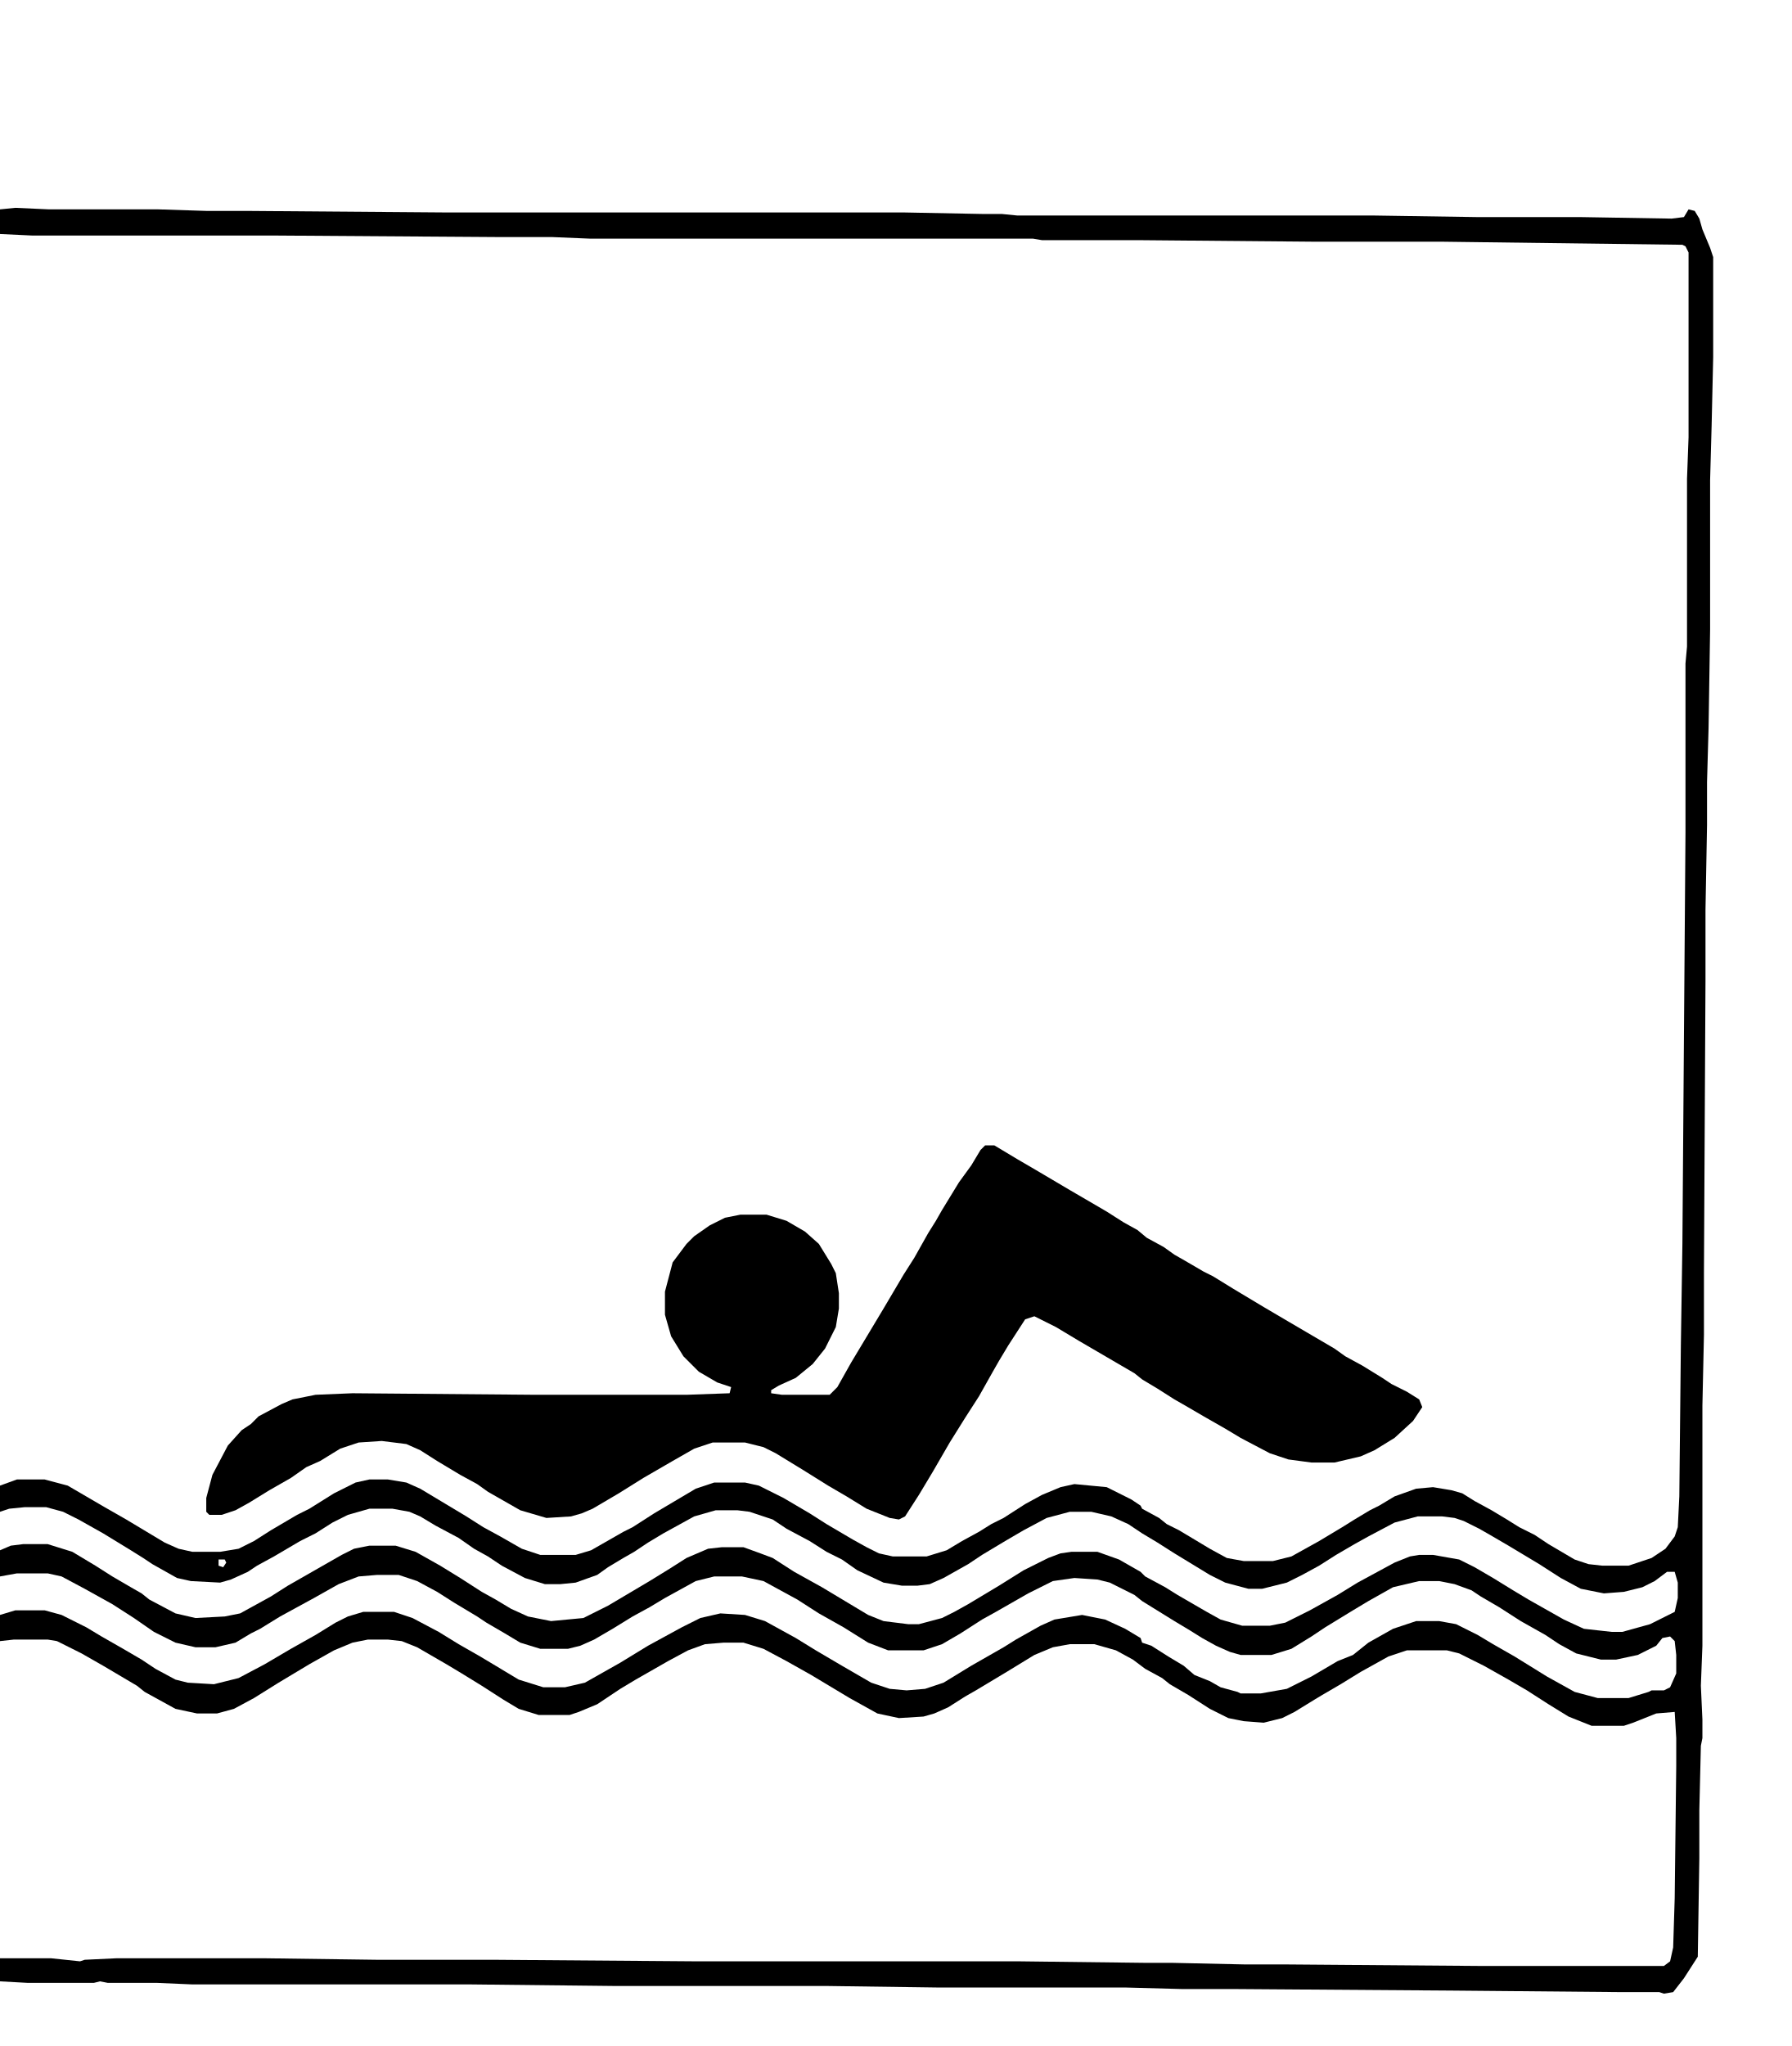
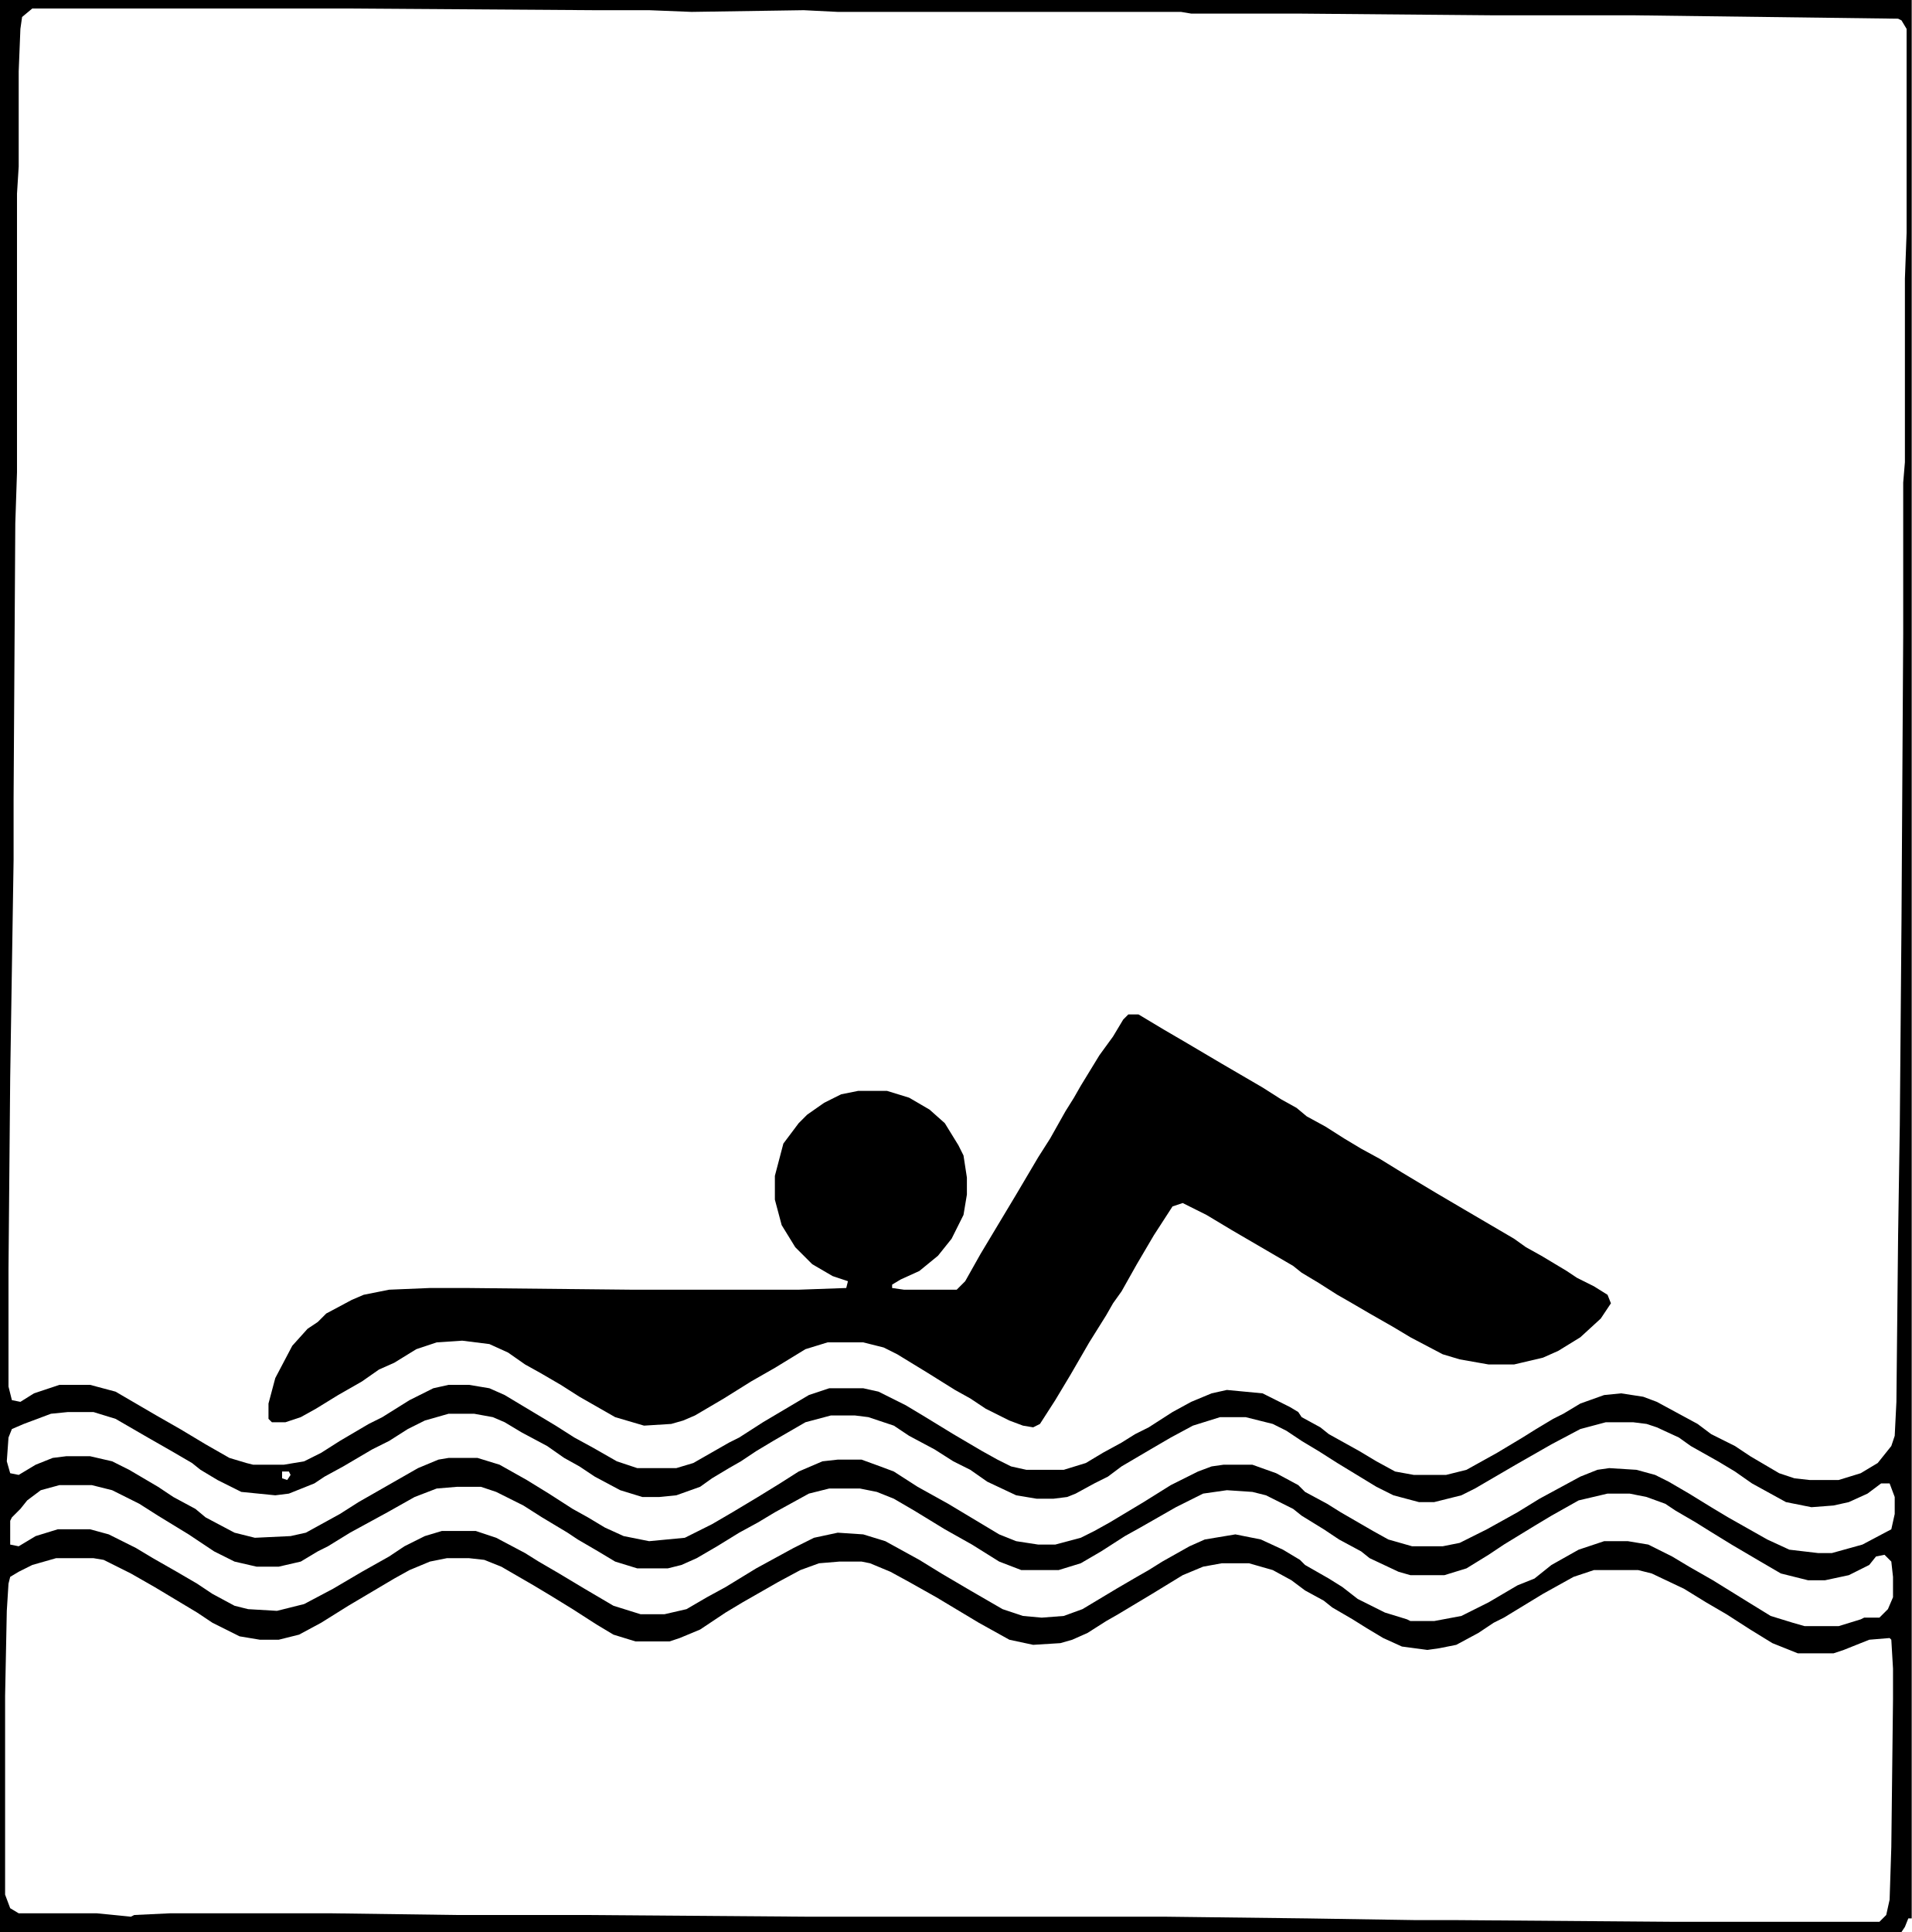
- <svg xmlns="http://www.w3.org/2000/svg" version="1.1" width="1164" height="1329">
-   <path d="M0,0 L2,1 Z " fill="#000000" transform="translate(256,39)" />
-   <path d="M0,0 L22,1 L93,1 L124,2 L150,2 L279,3 L577,3 L629,4 L641,4 L651,5 L883,5 L949,6 L1016,6 L1076,7 L1084,6 L1087,1 L1091,2 L1094,7 L1096,14 L1101,26 L1103,32 L1103,97 L1102,141 L1101,177 L1101,274 L1100,338 L1099,373 L1099,401 L1098,456 L1098,502 L1097,692 L1097,732 L1096,778 L1096,934 L1095,960 L1096,982 L1096,994 L1095,999 L1094,1041 L1094,1072 L1093,1136 L1084,1150 L1077,1159 L1071,1160 L1068,1159 L1044,1159 L933,1158 L792,1157 L758,1157 L721,1156 L599,1156 L526,1155 L388,1155 L296,1154 L115,1154 L92,1153 L60,1153 L55,1152 L51,1153 L8,1153 L-10,1152 L-10,1137 L23,1137 L42,1139 L45,1138 L66,1137 L161,1137 L235,1138 L311,1138 L442,1139 L652,1139 L735,1140 L752,1140 L798,1141 L823,1141 L951,1142 L1071,1142 L1075,1139 L1077,1130 L1078,1098 L1079,1012 L1079,994 L1078,977 L1066,978 L1051,984 L1045,986 L1024,986 L1009,980 L996,972 L982,963 L970,956 L954,947 L938,939 L930,937 L904,937 L892,941 L874,951 L861,959 L849,966 L844,969 L831,977 L823,981 L811,984 L798,983 L788,981 L776,975 L762,966 L750,959 L745,955 L734,949 L726,943 L715,937 L701,933 L685,933 L674,935 L662,940 L644,951 L624,963 L617,967 L606,974 L597,978 L590,980 L574,981 L560,978 L542,968 L527,959 L517,953 L501,944 L486,936 L473,932 L460,932 L448,933 L437,937 L424,944 L403,956 L393,962 L378,972 L366,977 L360,979 L340,979 L327,975 L317,969 L303,960 L290,952 L280,946 L261,935 L251,931 L242,930 L229,930 L219,932 L207,937 L191,946 L171,958 L155,968 L142,975 L131,978 L118,978 L104,975 L84,964 L79,960 L57,947 L43,939 L27,931 L21,930 L-1,930 L-10,931 L-10,914 L0,911 L19,911 L30,914 L46,922 L56,928 L70,936 L82,943 L91,949 L104,956 L112,958 L129,959 L145,955 L162,946 L179,936 L195,927 L208,919 L216,915 L226,912 L246,912 L258,916 L275,925 L288,933 L302,941 L312,947 L327,956 L343,961 L357,961 L370,958 L393,945 L411,934 L433,922 L445,916 L458,913 L474,914 L487,918 L507,929 L520,937 L537,947 L556,958 L568,962 L579,963 L591,962 L603,958 L621,947 L635,939 L642,935 L650,930 L666,921 L675,917 L693,914 L708,917 L721,923 L731,929 L732,932 L738,934 L749,941 L759,947 L766,953 L776,957 L783,961 L794,964 L796,965 L809,965 L826,962 L842,954 L859,944 L869,940 L879,932 L895,923 L910,918 L925,918 L936,920 L950,927 L960,933 L974,941 L995,954 L1013,964 L1028,968 L1048,968 L1061,964 L1063,963 L1071,963 L1075,961 L1079,952 L1079,940 L1078,931 L1075,928 L1070,929 L1066,934 L1054,940 L1040,943 L1030,943 L1014,939 L1003,933 L994,927 L978,918 L964,909 L952,902 L946,898 L935,894 L925,892 L912,892 L895,896 L879,905 L869,911 L851,922 L842,928 L829,936 L816,940 L796,940 L789,938 L780,934 L771,929 L763,924 L753,918 L732,905 L727,901 L711,893 L703,891 L688,890 L674,892 L658,900 L637,912 L628,917 L614,926 L602,933 L590,937 L567,937 L554,932 L538,922 L522,913 L508,904 L497,898 L486,892 L472,889 L454,889 L442,892 L422,903 L412,909 L401,915 L388,923 L376,930 L367,934 L359,936 L341,936 L328,932 L318,926 L306,919 L300,915 L295,912 L285,906 L274,899 L261,892 L249,888 L235,888 L223,889 L210,894 L194,903 L172,915 L159,923 L153,926 L143,932 L130,935 L117,935 L104,932 L90,925 L77,916 L63,907 L54,902 L45,897 L30,889 L21,887 L1,887 L-10,889 L-10,872 L-3,869 L5,868 L21,868 L37,873 L52,882 L63,889 L75,896 L82,900 L87,904 L104,913 L117,916 L136,915 L146,913 L166,902 L177,895 L191,887 L212,875 L220,871 L230,869 L247,869 L260,873 L276,882 L289,890 L303,899 L312,904 L322,910 L333,915 L348,918 L369,916 L385,908 L412,892 L425,884 L436,877 L450,871 L459,870 L473,870 L484,874 L492,877 L506,886 L515,891 L524,896 L539,905 L554,914 L564,918 L580,920 L587,920 L602,916 L610,912 L619,907 L639,895 L655,885 L671,877 L679,874 L686,873 L703,873 L717,878 L731,886 L734,889 L747,896 L755,901 L774,912 L783,917 L797,921 L815,921 L825,919 L841,911 L859,901 L872,893 L896,880 L906,876 L912,875 L921,875 L938,878 L948,883 L960,890 L973,898 L983,904 L1006,917 L1019,923 L1037,925 L1044,925 L1062,920 L1078,912 L1080,903 L1080,893 L1078,886 L1073,886 L1065,892 L1057,896 L1045,899 L1032,900 L1017,897 L1004,890 L990,881 L980,875 L970,869 L958,862 L951,858 L941,853 L935,851 L927,850 L911,850 L896,854 L879,863 L870,868 L858,875 L847,882 L836,888 L826,893 L810,897 L801,897 L786,893 L776,888 L753,874 L742,867 L732,861 L723,855 L712,850 L699,847 L685,847 L670,851 L655,859 L643,866 L628,875 L619,881 L603,890 L594,894 L586,895 L576,895 L564,893 L547,885 L537,878 L527,873 L516,866 L501,858 L492,852 L477,847 L469,846 L455,846 L441,850 L421,861 L411,867 L402,873 L395,877 L385,883 L378,888 L364,893 L354,894 L344,894 L331,890 L316,882 L307,876 L298,871 L288,864 L273,856 L263,850 L256,847 L245,845 L230,845 L216,849 L206,854 L195,861 L185,866 L168,876 L157,882 L151,886 L140,891 L133,893 L114,892 L105,890 L89,881 L83,877 L75,872 L57,861 L41,852 L31,847 L20,844 L6,844 L-4,845 L-10,847 L-10,830 L1,826 L19,826 L34,830 L58,844 L72,852 L82,858 L87,861 L97,867 L106,871 L115,873 L133,873 L145,871 L155,866 L166,859 L183,849 L191,845 L207,835 L221,828 L230,826 L242,826 L254,828 L263,832 L283,844 L293,850 L304,857 L315,863 L329,871 L341,875 L364,875 L374,872 L395,860 L401,857 L415,848 L442,832 L454,828 L474,828 L483,830 L499,838 L516,848 L527,855 L544,865 L553,870 L561,874 L570,876 L592,876 L605,872 L615,866 L626,860 L634,855 L642,851 L656,842 L667,836 L679,831 L688,829 L709,831 L725,839 L731,843 L732,845 L743,851 L748,855 L756,859 L766,865 L776,871 L787,877 L798,879 L817,879 L829,876 L847,866 L862,857 L870,852 L880,846 L886,843 L896,837 L910,832 L921,831 L933,833 L940,835 L948,840 L959,846 L969,852 L977,857 L987,862 L996,868 L1013,878 L1022,881 L1031,882 L1048,882 L1063,877 L1072,871 L1078,863 L1080,857 L1081,837 L1082,739 L1083,673 L1085,406 L1085,296 L1086,285 L1086,176 L1087,149 L1087,29 L1085,25 L1083,24 L927,22 L844,22 L730,21 L667,21 L661,20 L373,20 L349,19 L316,19 L169,18 L11,18 L-10,17 L-10,1 Z M132,878 L132,882 L135,883 L137,880 L136,878 Z " fill="#000000" transform="translate(10,135)" />
-   <path d="M0,0 L6,0 L21,9 L33,16 L55,29 L79,43 L90,50 L99,55 L105,60 L116,66 L123,71 L130,75 L142,82 L148,85 L161,93 L181,105 L198,115 L227,132 L234,137 L245,143 L258,151 L264,155 L274,160 L282,165 L284,170 L278,179 L266,190 L253,198 L244,202 L227,206 L212,206 L197,204 L185,200 L166,190 L156,184 L142,176 L130,169 L123,165 L112,158 L102,152 L97,148 L85,141 L61,127 L46,118 L32,111 L26,113 L15,130 L9,140 L5,147 L-4,163 L-13,177 L-23,193 L-34,212 L-43,227 L-52,241 L-56,243 L-62,242 L-77,236 L-90,228 L-102,221 L-118,211 L-136,200 L-144,196 L-156,193 L-177,193 L-189,197 L-203,205 L-222,216 L-238,226 L-255,236 L-262,239 L-269,241 L-285,242 L-302,237 L-323,225 L-330,220 L-341,214 L-351,208 L-356,205 L-367,198 L-376,194 L-392,192 L-407,193 L-419,197 L-432,205 L-441,209 L-451,216 L-465,224 L-478,232 L-487,237 L-496,240 L-504,240 L-506,238 L-506,229 L-502,214 L-492,195 L-483,185 L-477,181 L-472,176 L-457,168 L-450,165 L-435,162 L-411,161 L-292,162 L-194,162 L-166,161 L-165,157 L-174,154 L-186,147 L-196,137 L-204,124 L-208,110 L-208,95 L-203,76 L-194,64 L-189,59 L-179,52 L-169,47 L-159,45 L-142,45 L-129,49 L-117,56 L-108,64 L-100,77 L-97,83 L-95,96 L-95,106 L-97,118 L-104,132 L-112,142 L-123,151 L-134,156 L-139,159 L-139,161 L-132,162 L-101,162 L-96,157 L-87,141 L-75,121 L-66,106 L-53,84 L-46,73 L-37,57 L-32,49 L-28,42 L-17,24 L-9,13 L-3,3 Z " fill="#000000" transform="translate(640,744)" />
+ <svg xmlns="http://www.w3.org/2000/svg" version="1.1" width="1125" height="1137">
+   <path d="M0,0 L1125,0 L1125,1129 L1123,1129 L1121,1134 L1119,1137 L0,1137 Z M19,5 L13,10 L12,17 L11,42 L11,98 L10,114 L10,278 L9,308 L8,470 L8,506 L6,634 L5,747 L5,816 L7,824 L12,825 L20,820 L35,815 L53,815 L68,819 L92,833 L106,841 L116,847 L121,850 L135,858 L145,861 L149,862 L167,862 L179,860 L189,855 L200,848 L217,838 L225,834 L241,824 L255,817 L264,815 L276,815 L288,817 L297,821 L317,833 L327,839 L338,846 L349,852 L363,860 L375,864 L398,864 L408,861 L429,849 L435,846 L449,837 L476,821 L488,817 L508,817 L517,819 L533,827 L543,833 L561,844 L578,854 L587,859 L595,863 L604,865 L626,865 L639,861 L649,855 L660,849 L668,844 L676,840 L690,831 L701,825 L713,820 L722,818 L743,820 L759,828 L764,831 L766,834 L777,840 L782,844 L800,854 L810,860 L821,866 L832,868 L851,868 L863,865 L881,855 L896,846 L904,841 L914,835 L920,832 L930,826 L944,821 L954,820 L967,822 L975,825 L999,838 L1007,844 L1021,851 L1030,857 L1047,867 L1056,870 L1065,871 L1082,871 L1095,867 L1105,861 L1113,851 L1115,845 L1116,825 L1117,727 L1118,662 L1119,541 L1120,373 L1120,284 L1121,272 L1121,164 L1122,137 L1122,17 L1119,12 L1117,11 L961,9 L878,9 L764,8 L701,8 L695,7 L493,7 L473,6 L407,7 L382,6 L350,6 L203,5 Z M40,831 L30,832 L14,838 L7,841 L5,846 L4,860 L6,867 L11,868 L21,862 L31,858 L39,857 L53,857 L66,860 L76,865 L93,875 L102,881 L115,888 L121,893 L138,902 L150,905 L171,904 L180,902 L200,891 L211,884 L225,876 L246,864 L258,859 L264,858 L281,858 L294,862 L310,871 L323,879 L337,888 L346,893 L356,899 L367,904 L382,907 L403,905 L419,897 L431,890 L446,881 L459,873 L470,866 L484,860 L493,859 L507,859 L518,863 L526,866 L540,875 L549,880 L558,885 L573,894 L588,903 L598,907 L611,909 L621,909 L636,905 L644,901 L653,896 L673,884 L689,874 L705,866 L713,863 L720,862 L737,862 L751,867 L764,874 L768,878 L781,885 L789,890 L808,901 L817,906 L831,910 L849,910 L859,908 L875,900 L893,890 L906,882 L930,869 L940,865 L947,864 L963,865 L974,868 L982,872 L994,879 L1007,887 L1017,893 L1040,906 L1053,912 L1070,914 L1078,914 L1096,909 L1113,900 L1115,891 L1115,881 L1112,873 L1107,873 L1099,879 L1088,884 L1079,886 L1066,887 L1051,884 L1031,873 L1021,866 L1011,860 L995,851 L988,846 L975,840 L969,838 L961,837 L945,837 L930,841 L913,850 L892,862 L868,876 L860,880 L844,884 L835,884 L820,880 L810,875 L787,861 L776,854 L766,848 L757,842 L749,838 L733,834 L718,834 L702,839 L689,846 L677,853 L660,863 L652,869 L644,873 L633,879 L628,881 L620,882 L610,882 L598,880 L581,872 L571,865 L561,860 L550,853 L535,845 L526,839 L511,834 L503,833 L489,833 L474,837 L455,848 L445,854 L436,860 L429,864 L419,870 L412,875 L398,880 L388,881 L378,881 L365,877 L350,869 L341,863 L332,858 L322,851 L307,843 L297,837 L290,834 L279,832 L264,832 L250,836 L240,841 L229,848 L219,853 L202,863 L191,869 L185,873 L170,879 L162,880 L142,878 L128,871 L118,865 L113,861 L101,854 L87,846 L68,835 L55,831 Z M166,866 L166,870 L169,871 L171,868 L170,866 Z M35,874 L24,877 L16,883 L12,888 L7,893 L6,895 L6,909 L11,910 L21,904 L34,900 L53,900 L64,903 L80,911 L90,917 L104,925 L116,932 L125,938 L138,945 L146,947 L163,948 L179,944 L196,935 L213,925 L229,916 L238,910 L250,904 L260,901 L280,901 L292,905 L309,914 L317,919 L329,926 L344,935 L361,945 L377,950 L391,950 L404,947 L416,940 L427,934 L445,923 L467,911 L479,905 L493,902 L508,903 L521,907 L541,918 L554,926 L571,936 L590,947 L602,951 L613,952 L626,951 L637,947 L657,935 L669,928 L676,924 L684,919 L700,910 L709,906 L727,903 L742,906 L755,912 L765,918 L768,921 L782,929 L790,934 L799,941 L815,949 L828,953 L830,954 L844,954 L860,951 L876,943 L893,933 L903,929 L913,921 L929,912 L944,907 L958,907 L970,909 L984,916 L994,922 L1008,930 L1029,943 L1042,951 L1055,955 L1062,957 L1082,957 L1095,953 L1097,952 L1106,952 L1111,947 L1114,940 L1114,928 L1113,919 L1109,915 L1104,916 L1100,921 L1088,927 L1074,930 L1064,930 L1048,926 L1036,919 L1019,909 L1006,901 L998,896 L986,889 L980,885 L969,881 L959,879 L946,879 L929,883 L913,892 L903,898 L885,909 L876,915 L863,923 L850,927 L830,927 L823,925 L806,917 L801,913 L788,906 L779,900 L766,892 L761,888 L745,880 L737,878 L722,877 L708,879 L692,887 L671,899 L662,904 L648,913 L636,920 L623,924 L601,924 L588,919 L572,909 L556,900 L538,889 L526,882 L516,878 L506,876 L488,876 L476,879 L456,890 L446,896 L435,902 L422,910 L410,917 L401,921 L393,923 L375,923 L362,919 L352,913 L340,906 L334,902 L329,899 L319,893 L308,886 L292,878 L283,875 L269,875 L257,876 L244,881 L228,890 L206,902 L193,910 L187,913 L177,919 L164,922 L151,922 L138,919 L126,913 L111,903 L93,892 L82,885 L66,877 L54,874 Z M33,917 L19,921 L11,925 L6,928 L5,932 L4,948 L3,998 L3,1115 L6,1123 L11,1126 L57,1126 L77,1128 L79,1127 L100,1126 L195,1126 L269,1127 L345,1127 L476,1128 L686,1128 L769,1129 L833,1130 L857,1130 L985,1131 L1106,1131 L1110,1127 L1112,1118 L1113,1087 L1114,1000 L1114,982 L1113,965 L1112,964 L1100,965 L1085,971 L1079,973 L1058,973 L1043,967 L1030,959 L1016,950 L1004,943 L991,935 L972,926 L964,924 L938,924 L926,928 L908,938 L885,952 L879,955 L870,961 L857,968 L847,970 L840,971 L825,969 L814,964 L804,958 L796,953 L784,946 L779,942 L768,936 L760,930 L749,924 L735,920 L719,920 L708,922 L696,927 L678,938 L658,950 L651,954 L640,961 L631,965 L624,967 L608,968 L594,965 L576,955 L561,946 L551,940 L535,931 L524,925 L512,920 L507,919 L494,919 L482,920 L471,924 L458,931 L437,943 L427,949 L412,959 L400,964 L394,966 L374,966 L361,962 L351,956 L337,947 L324,939 L314,933 L295,922 L285,918 L276,917 L263,917 L253,919 L241,924 L232,929 L205,945 L189,955 L176,962 L164,965 L153,965 L141,963 L125,955 L116,949 L91,934 L77,926 L61,918 L55,917 Z " fill="#000000" transform="translate(0,0)" />
+   <path d="M0,0 L6,0 L21,9 L33,16 L55,29 L79,43 L90,50 L99,55 L105,60 L116,66 L127,73 L137,79 L148,85 L161,93 L181,105 L198,115 L227,132 L234,137 L243,142 L258,151 L264,155 L274,160 L282,165 L284,170 L278,179 L266,190 L253,198 L244,202 L227,206 L212,206 L195,203 L185,200 L166,190 L156,184 L142,176 L130,169 L123,165 L112,158 L102,152 L97,148 L85,141 L61,127 L46,118 L32,111 L26,113 L15,130 L5,147 L-4,163 L-9,170 L-13,177 L-23,193 L-34,212 L-43,227 L-52,241 L-56,243 L-62,242 L-70,239 L-84,232 L-93,226 L-102,221 L-118,211 L-136,200 L-144,196 L-156,193 L-177,193 L-190,197 L-208,208 L-222,216 L-238,226 L-255,236 L-262,239 L-269,241 L-285,242 L-302,237 L-323,225 L-334,218 L-346,211 L-355,206 L-365,199 L-376,194 L-392,192 L-407,193 L-419,197 L-432,205 L-441,209 L-451,216 L-465,224 L-478,232 L-487,237 L-496,240 L-504,240 L-506,238 L-506,229 L-502,214 L-492,195 L-483,185 L-477,181 L-472,176 L-457,168 L-450,165 L-435,162 L-411,161 L-389,161 L-292,162 L-194,162 L-166,161 L-165,157 L-174,154 L-186,147 L-196,137 L-204,124 L-208,109 L-208,95 L-203,76 L-194,64 L-189,59 L-179,52 L-169,47 L-159,45 L-142,45 L-129,49 L-117,56 L-108,64 L-100,77 L-97,83 L-95,96 L-95,106 L-97,118 L-104,132 L-112,142 L-123,151 L-134,156 L-139,159 L-139,161 L-132,162 L-101,162 L-96,157 L-87,141 L-75,121 L-66,106 L-53,84 L-46,73 L-37,57 L-32,49 L-28,42 L-17,24 L-9,13 L-3,3 Z " fill="#000000" transform="translate(664,597)" />
</svg>
